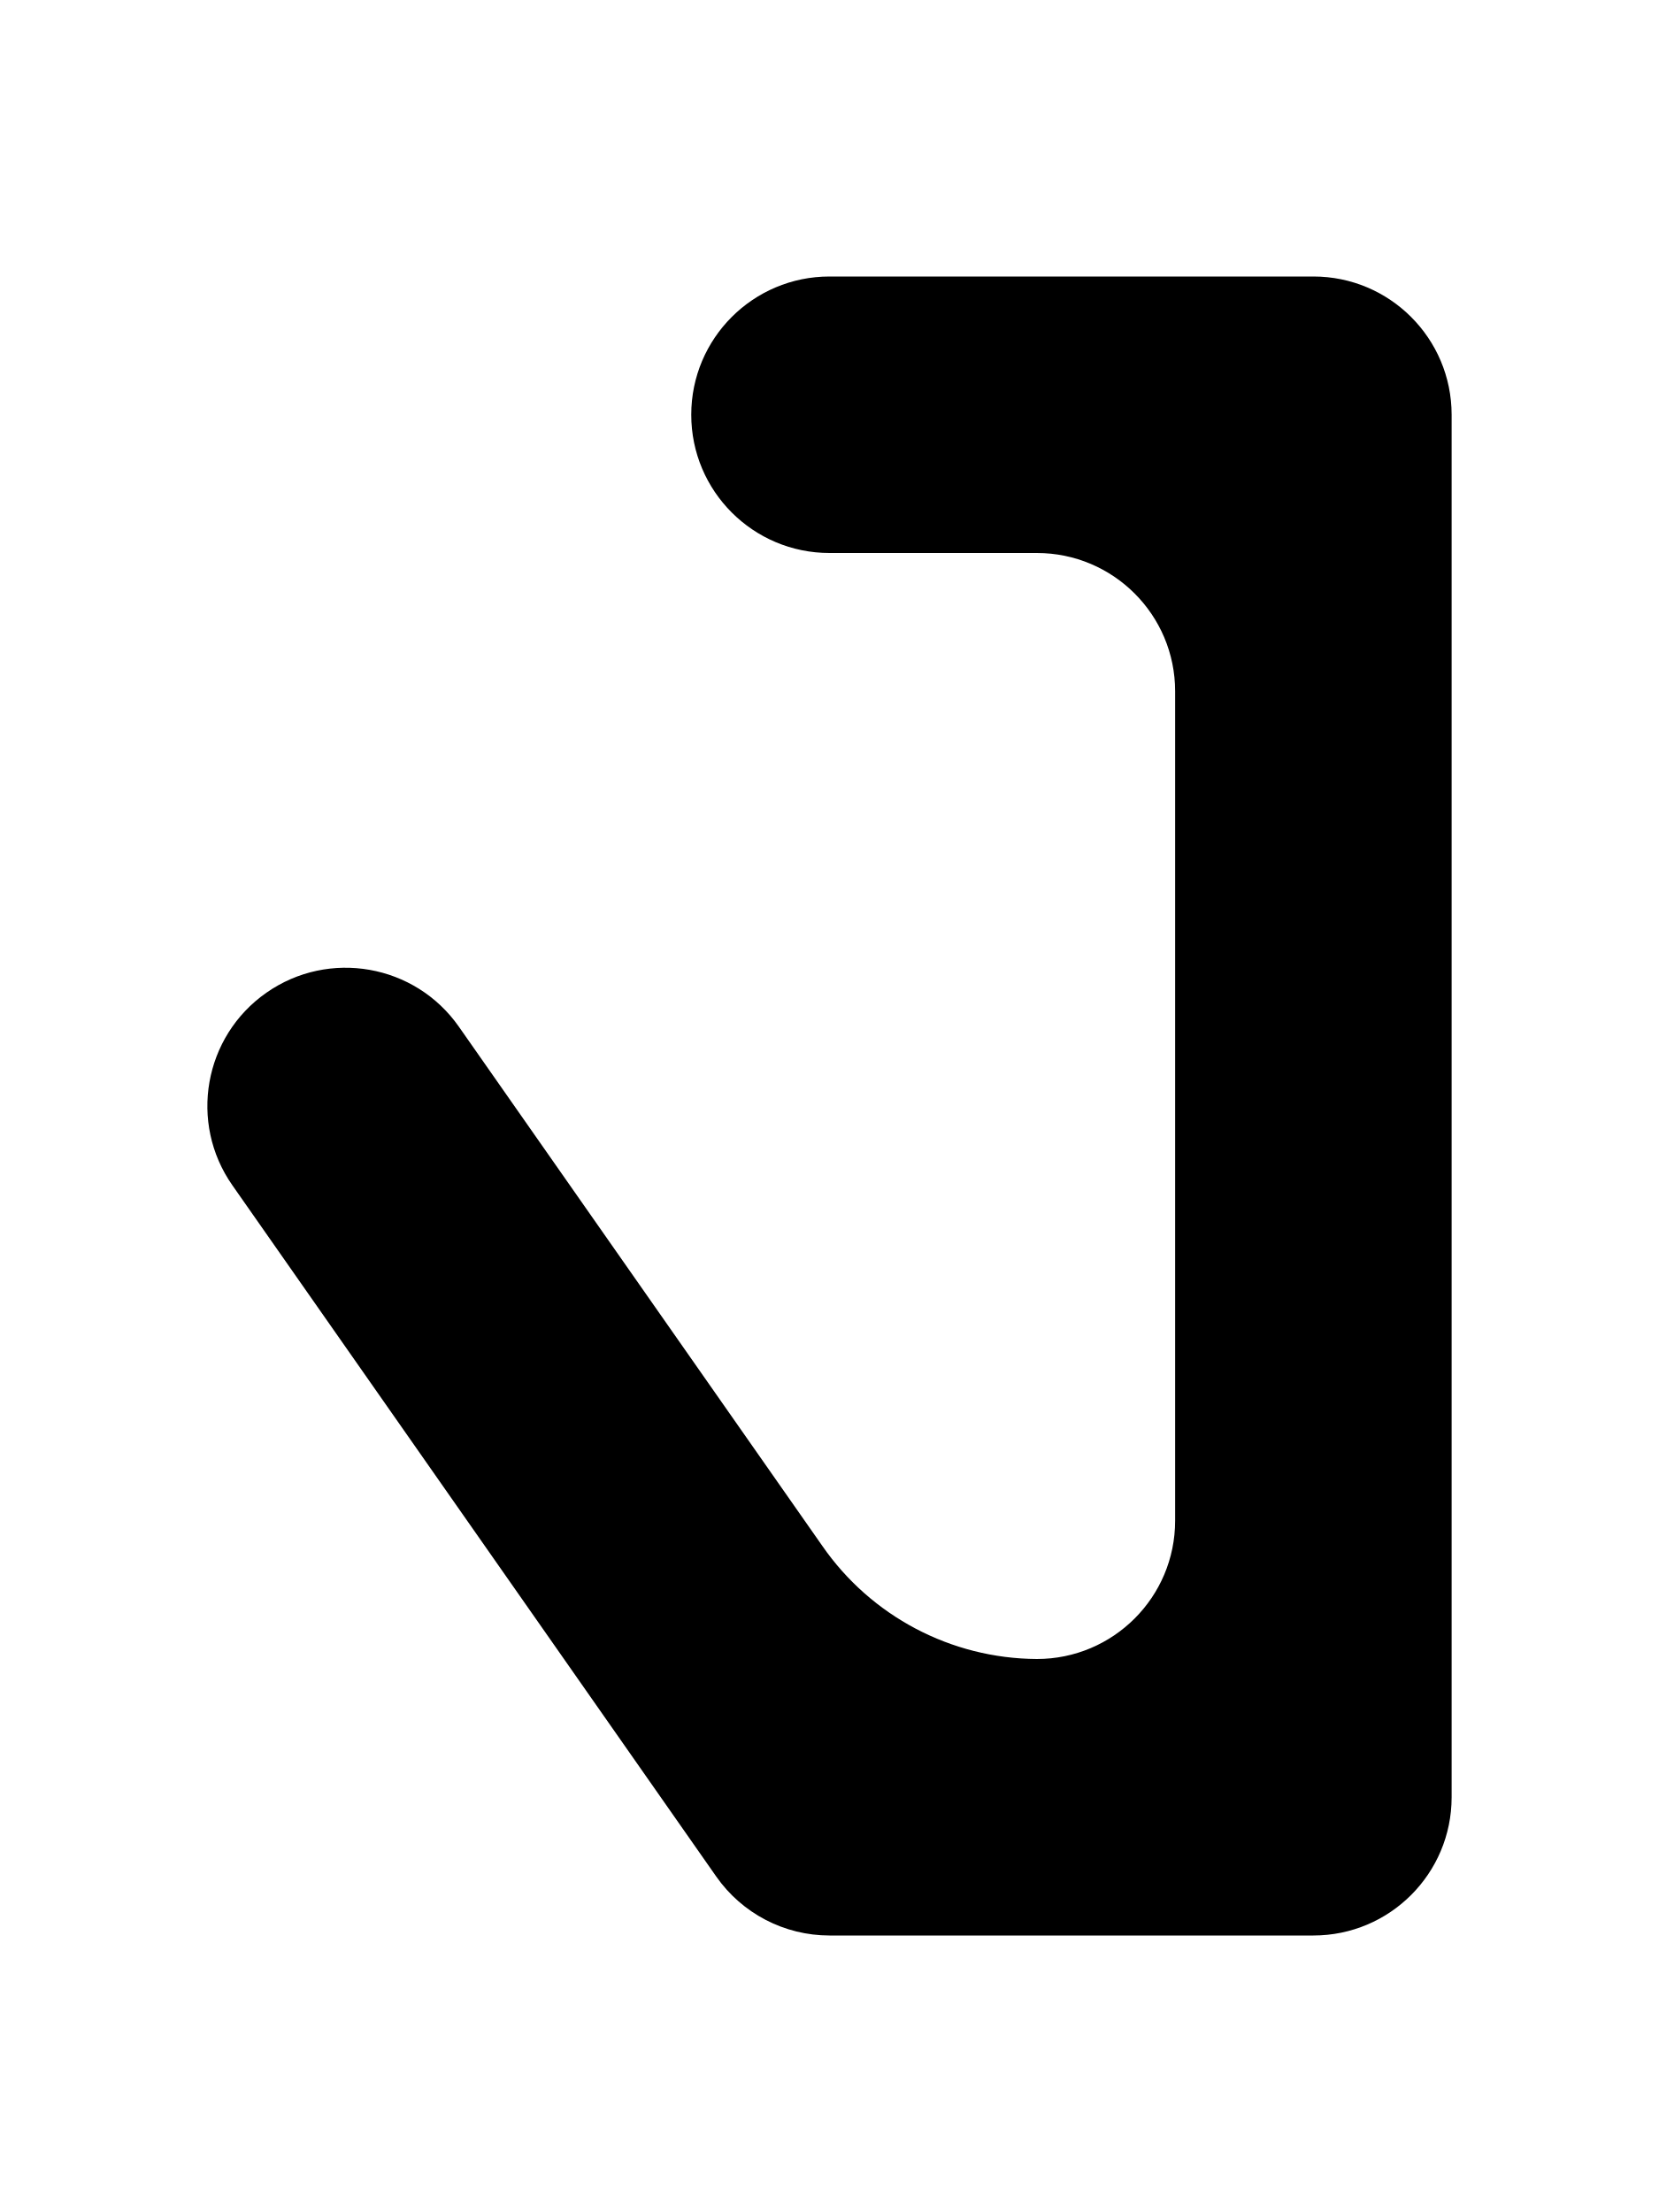
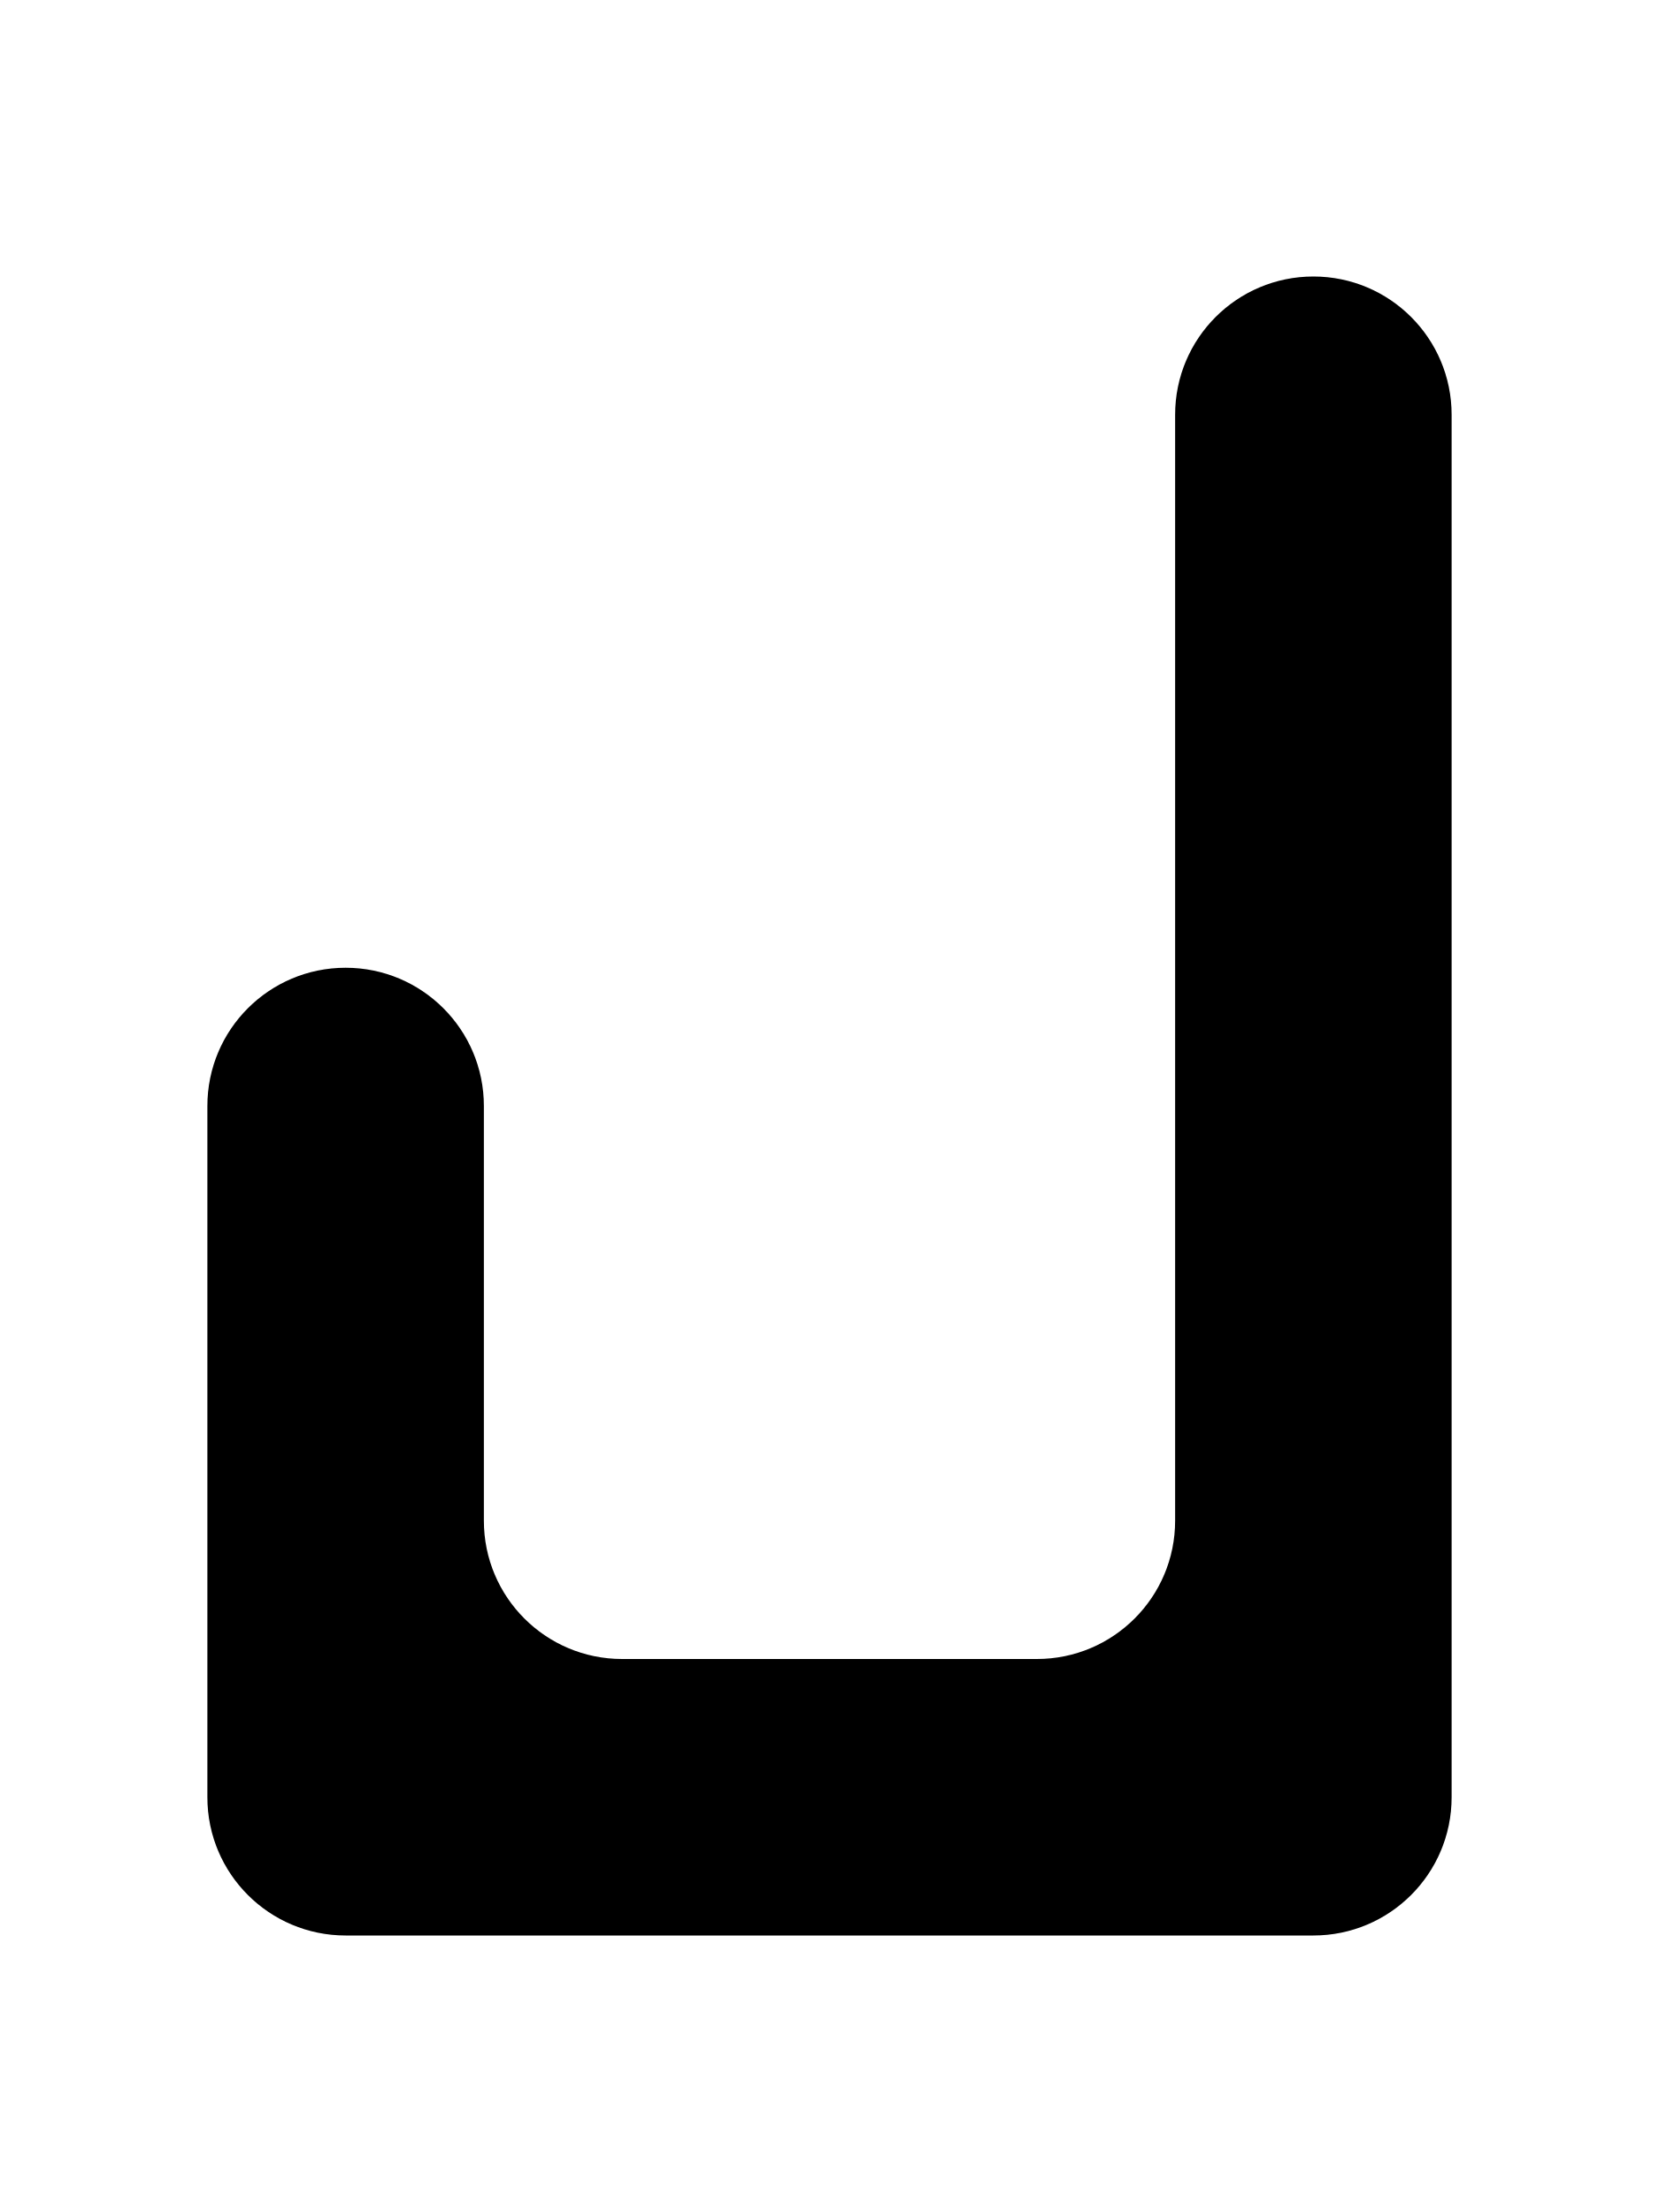
<svg xmlns="http://www.w3.org/2000/svg" width="768" height="1024" viewBox="0 0 768 1024" version="1.1" id="svg1">
  <defs id="defs1">
    </defs>
  <g id="layer1">
-     <path style="baseline-shift:baseline;display:inline;overflow:visible;opacity:1;vector-effect:none;stroke-linecap:round;stroke-linejoin:round;enable-background:accumulate;stop-color:#000000;stop-opacity:1" d="m 384,128 c -35.346,0 -64,28.654 -64,64 0,35.346 28.654,64 64,64 h 96 a 64,64 45 0 1 64,64 v 384 a 64,64 135 0 1 -64,64 121.654,121.654 27.815 0 1 -99.379,-52.431 L 212.432,475.299 c -20.269,-28.957 -60.176,-36 -89.133,-15.73 -28.957,20.269 -36,60.176 -15.73,89.133 l 224,320 C 343.545,885.81 363.116,895.999 384,896 h 224 c 35.345,-0.004 63.996,-28.655 64,-64 V 192 c -0.004,-35.345 -28.655,-63.996 -64,-64 z" id="path34" />
+     <path style="baseline-shift:baseline;display:inline;overflow:visible;opacity:1;vector-effect:none;stroke-linecap:round;stroke-linejoin:round;enable-background:accumulate;stop-color:#000000;stop-opacity:1" d="m 608,128 c -35.346,0 -64,28.654 -64,64 v 512 a 64,64 135 0 1 -64,64 l -192,0 A 64,64 45 0 1 224,704 V 512 c 0,-35.346 -28.654,-64 -64,-64 -35.346,0 -64,28.654 -64,64 v 320 c 0.004,35.345 28.655,63.996 64,64 h 448 c 35.345,-0.004 63.996,-28.655 64,-64 V 192 c 0,-35.346 -28.654,-64 -64,-64 z" id="path8" />
  </g>
</svg>
